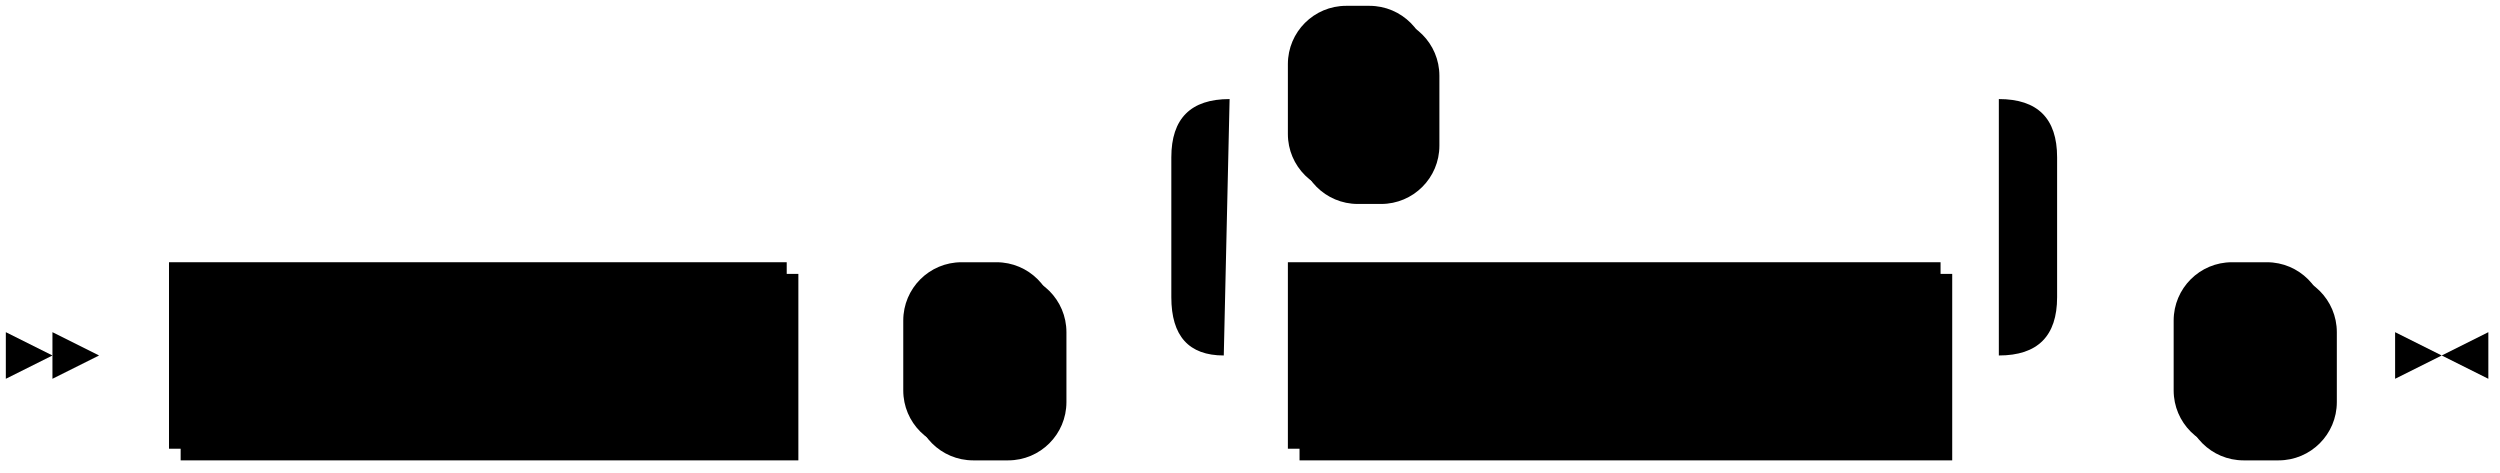
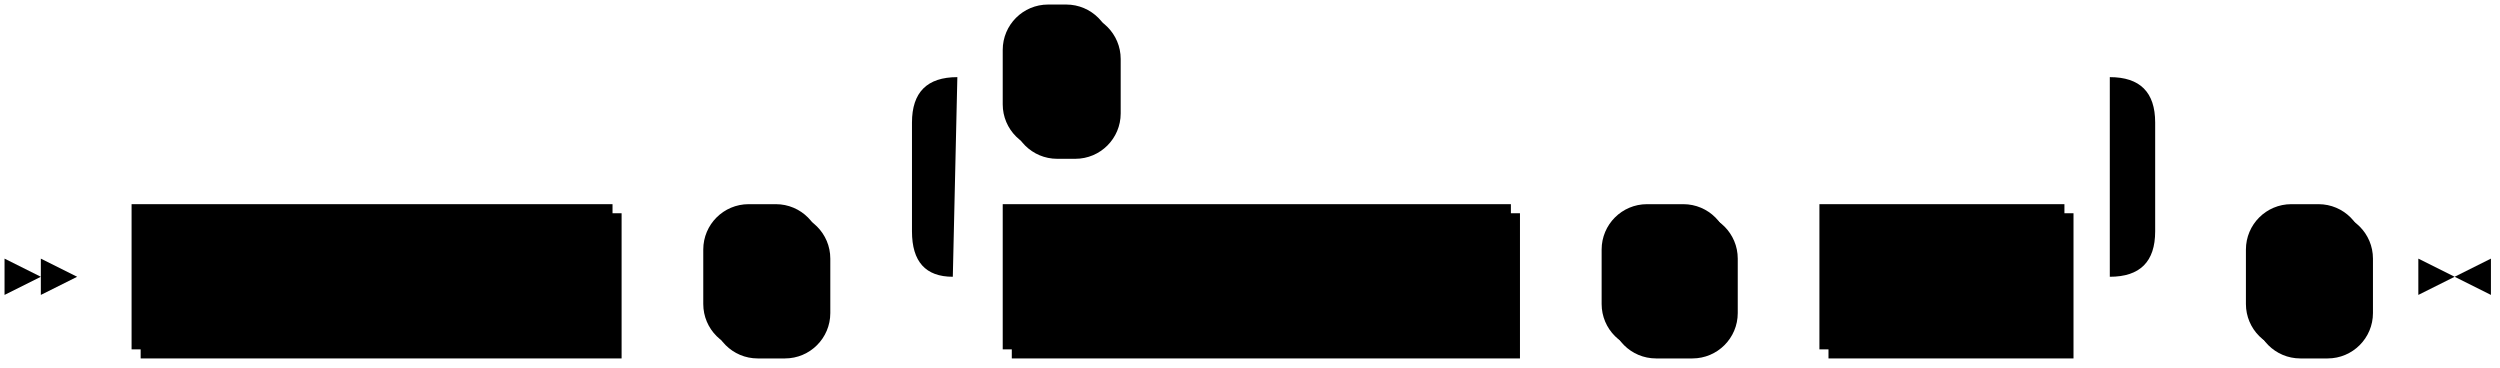
- <svg xmlns="http://www.w3.org/2000/svg" width="429" height="81">
+ <svg xmlns="http://www.w3.org/2000/svg" width="551" height="81">
  <polygon points="9 61 1 57 1 65" />
  <polygon points="17 61 9 57 9 65" />
  <rect x="31" y="47" width="106" height="32" />
  <rect x="29" y="45" width="106" height="32" class="nonterminal" />
  <text class="nonterminal" x="39" y="65">replica_name</text>
  <rect x="157" y="47" width="26" height="32" rx="10" />
  <rect x="155" y="45" width="26" height="32" class="terminal" rx="10" />
  <text class="terminal" x="165" y="65">(</text>
  <rect x="223" y="47" width="112" height="32" />
  <rect x="221" y="45" width="112" height="32" class="nonterminal" />
  <text class="nonterminal" x="231" y="65">replica_option</text>
+   <rect x="355" y="47" width="28" height="32" rx="10" />
+   <rect x="353" y="45" width="28" height="32" class="terminal" rx="10" />
+   <text class="terminal" x="363" y="65">=</text>
+   <rect x="403" y="47" width="54" height="32" />
+   <rect x="401" y="45" width="54" height="32" class="nonterminal" />
+   <text class="nonterminal" x="411" y="65">value</text>
  <rect x="223" y="3" width="24" height="32" rx="10" />
  <rect x="221" y="1" width="24" height="32" class="terminal" rx="10" />
  <text class="terminal" x="231" y="21">,</text>
-   <rect x="375" y="47" width="26" height="32" rx="10" />
-   <rect x="373" y="45" width="26" height="32" class="terminal" rx="10" />
-   <text class="terminal" x="383" y="65">)</text>
-   <path class="line" d="m17 61 h2 m0 0 h10 m106 0 h10 m0 0 h10 m26 0 h10 m20 0 h10 m112 0 h10 m-152 0 l20 0 m-1 0 q-9 0 -9 -10 l0 -24 q0 -10 10 -10 m132 44 l20 0 m-20 0 q10 0 10 -10 l0 -24 q0 -10 -10 -10 m-132 0 h10 m24 0 h10 m0 0 h88 m20 44 h10 m26 0 h10 m3 0 h-3" />
-   <polygon points="419 61 427 57 427 65" />
-   <polygon points="419 61 411 57 411 65" />
+   <rect x="497" y="47" width="26" height="32" rx="10" />
+   <rect x="495" y="45" width="26" height="32" class="terminal" rx="10" />
+   <text class="terminal" x="505" y="65">)</text>
+   <path class="line" d="m17 61 h2 m0 0 h10 m106 0 h10 m0 0 h10 m26 0 h10 m20 0 h10 m112 0 h10 m0 0 h10 m28 0 h10 m0 0 h10 m54 0 h10 m-274 0 l20 0 m-1 0 q-9 0 -9 -10 l0 -24 q0 -10 10 -10 m254 44 l20 0 m-20 0 q10 0 10 -10 l0 -24 q0 -10 -10 -10 m-254 0 h10 m24 0 h10 m0 0 h210 m20 44 h10 m26 0 h10 m3 0 h-3" />
+   <polygon points="541 61 549 57 549 65" />
+   <polygon points="541 61 533 57 533 65" />
</svg>
